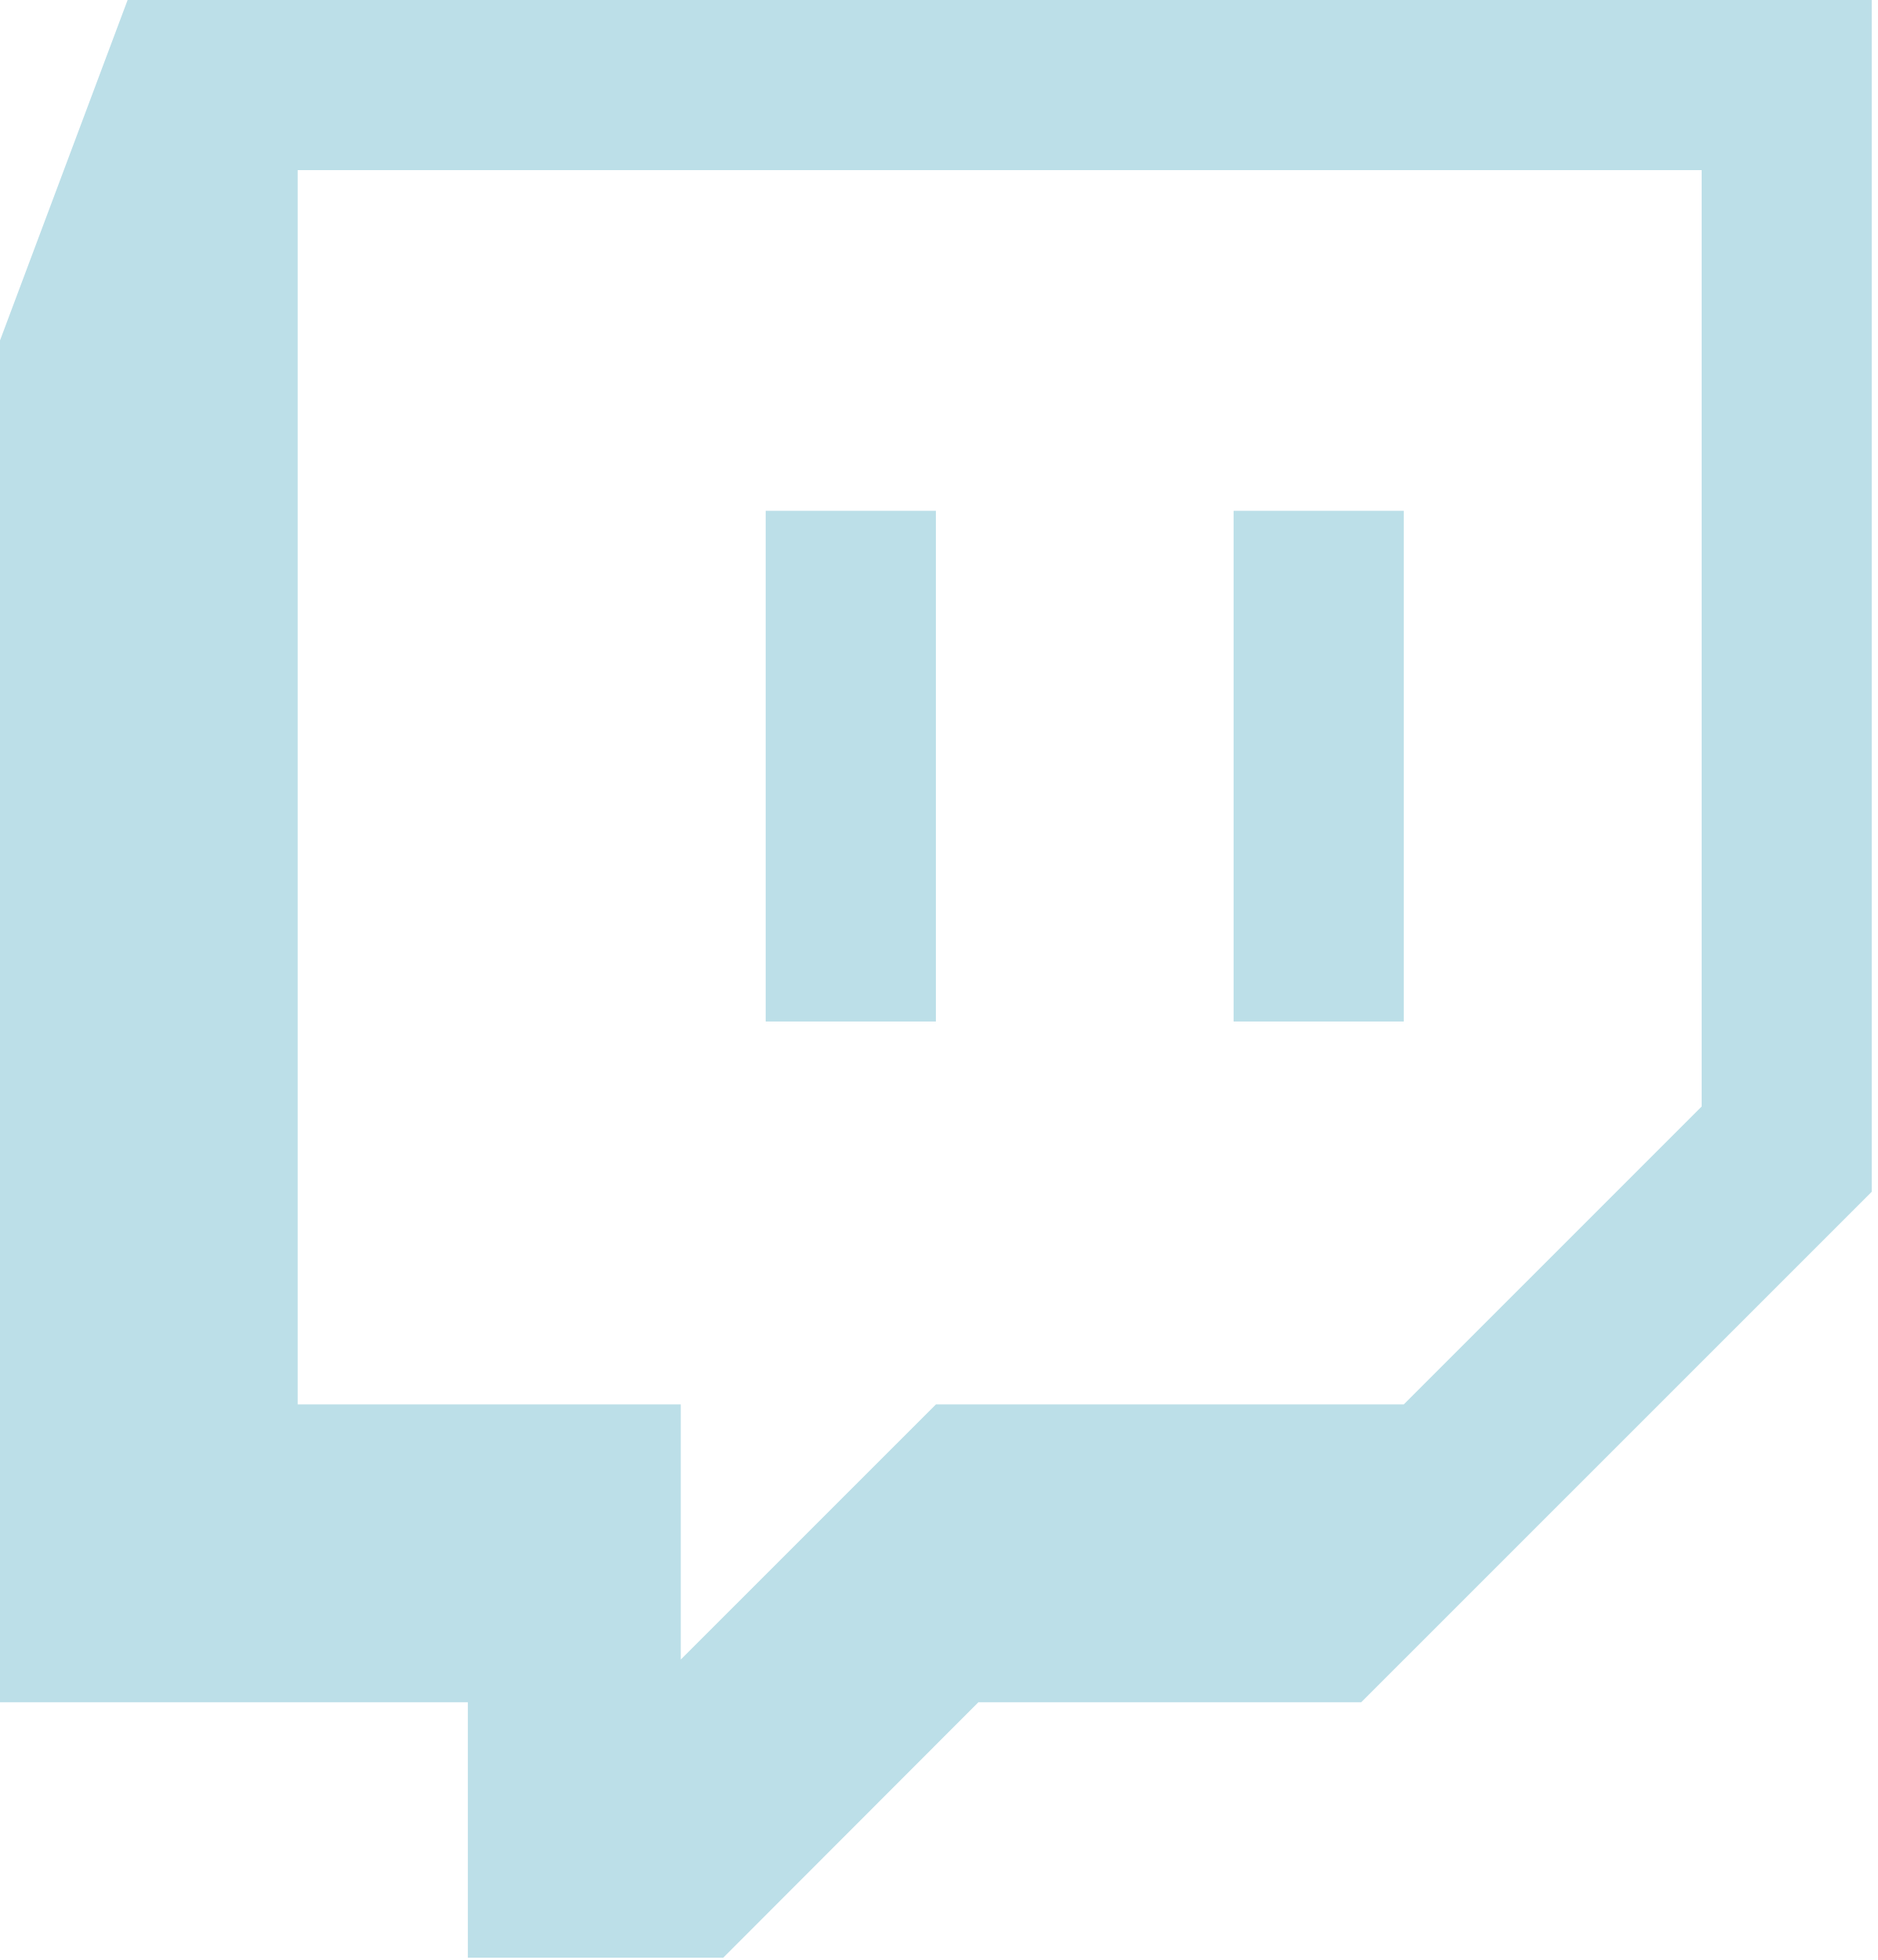
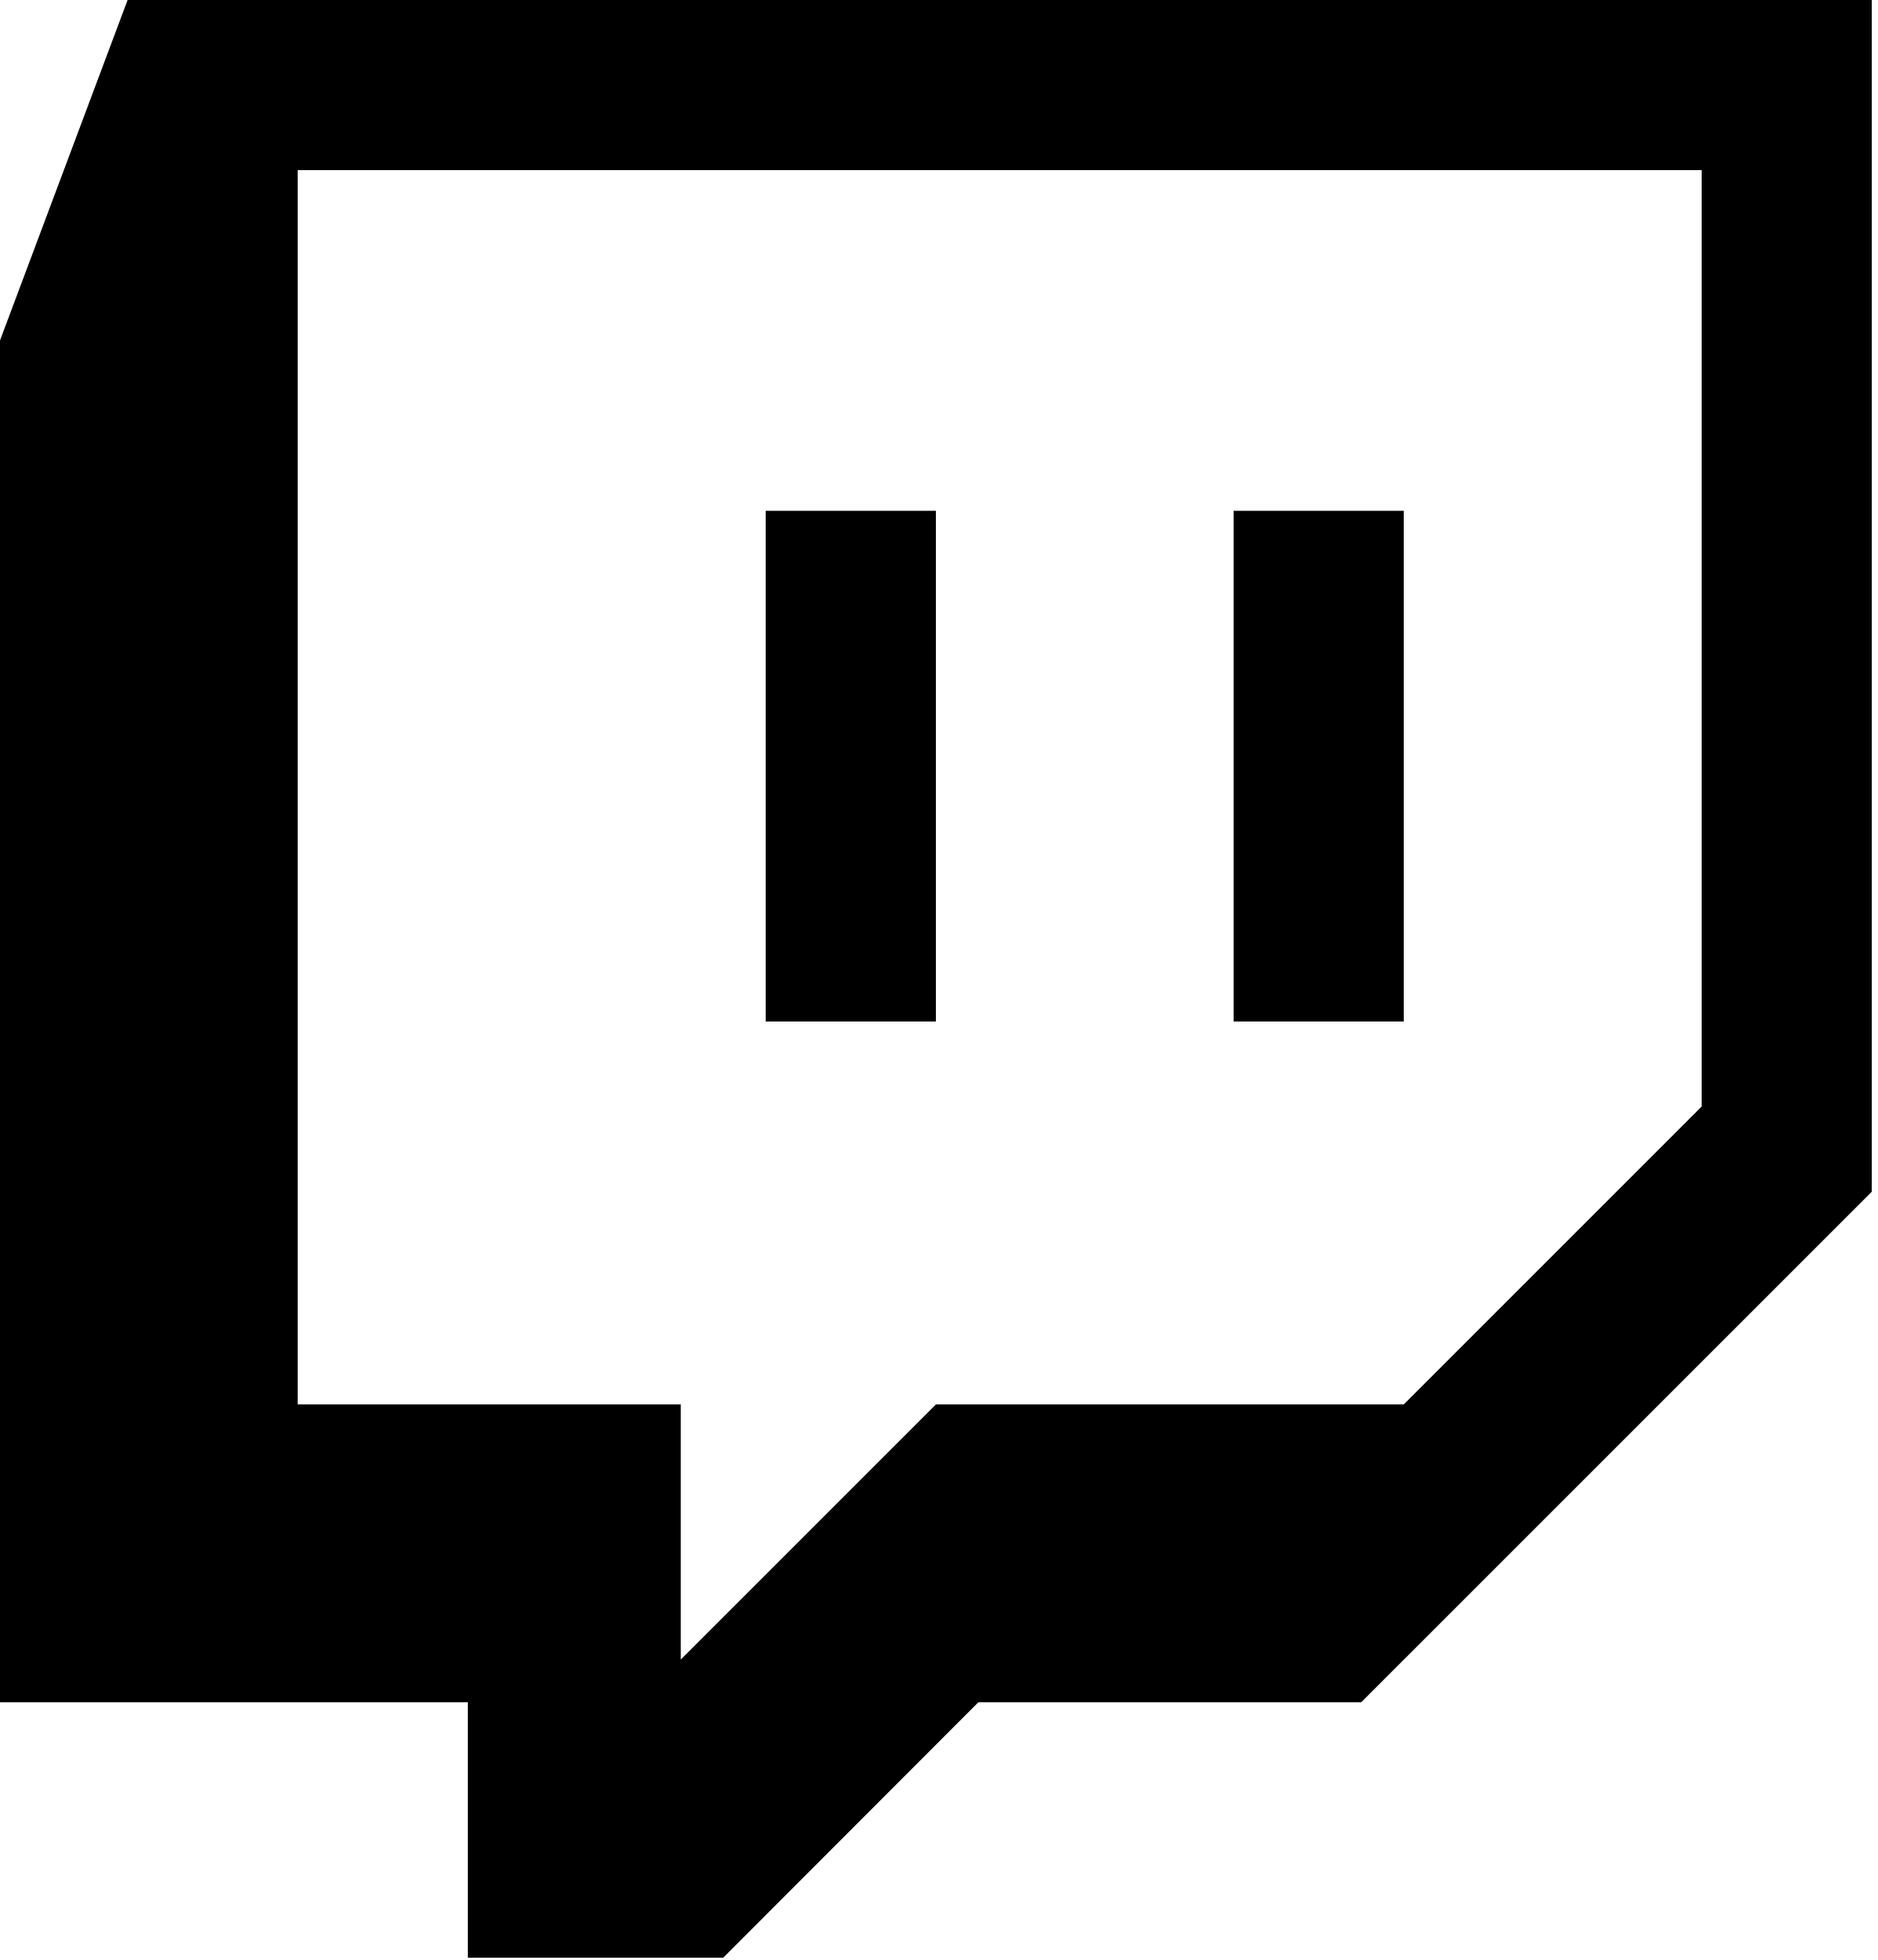
<svg xmlns="http://www.w3.org/2000/svg" width="23" height="24" viewBox="0 0 23 24" fill="none">
-   <path d="M1.563 1.52588e-05L0 4.169V20.844H5.73V23.972H8.858L11.983 20.844H16.672L22.925 14.593V1.52588e-05H1.563ZM3.646 2.083H20.842V13.549L17.193 17.197H11.463L8.338 20.321V17.197H3.646V2.083ZM9.378 12.508H11.463V6.255H9.378V12.508ZM15.109 12.508H17.193V6.255H15.109V12.508Z" fill="#BCDFE8" />
+   <path d="M1.563 1.52588e-05L0 4.169V20.844H5.73V23.972H8.858L11.983 20.844H16.672L22.925 14.593V1.52588e-05H1.563ZM3.646 2.083H20.842V13.549L17.193 17.197H11.463L8.338 20.321V17.197H3.646V2.083ZM9.378 12.508H11.463V6.255H9.378V12.508ZM15.109 12.508H17.193V6.255H15.109V12.508Z" fill="currentColor" />
</svg>
